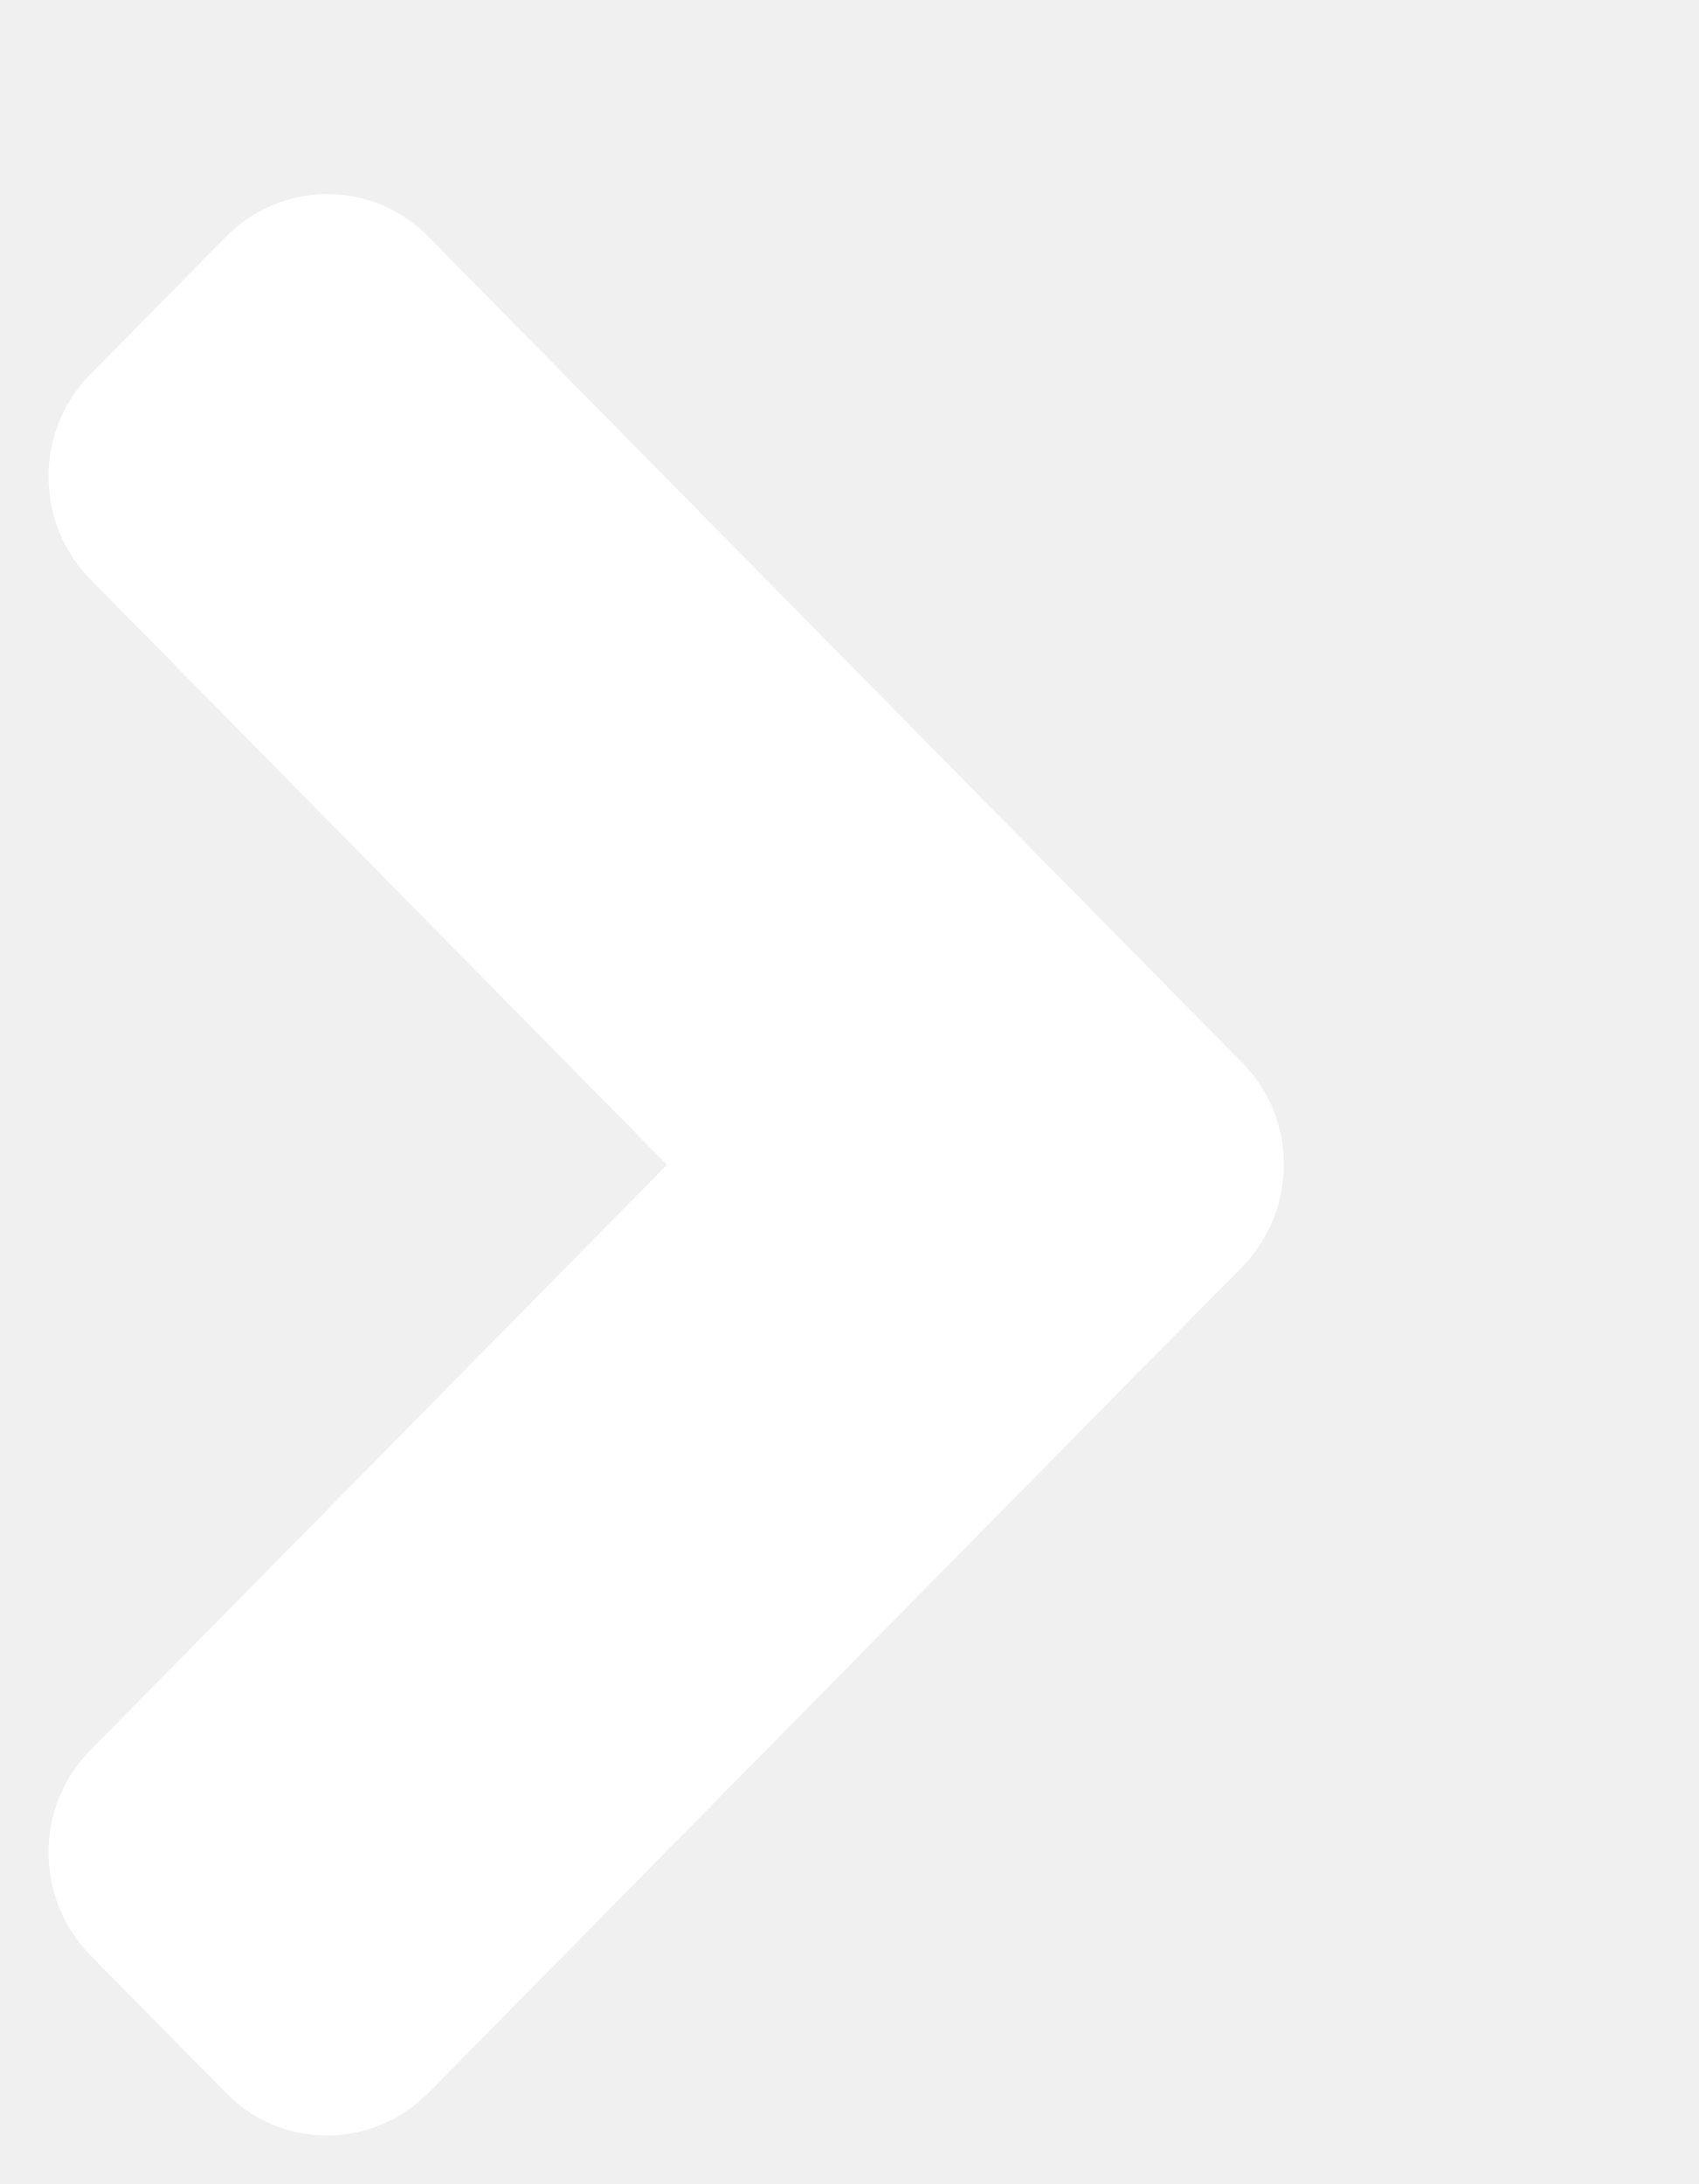
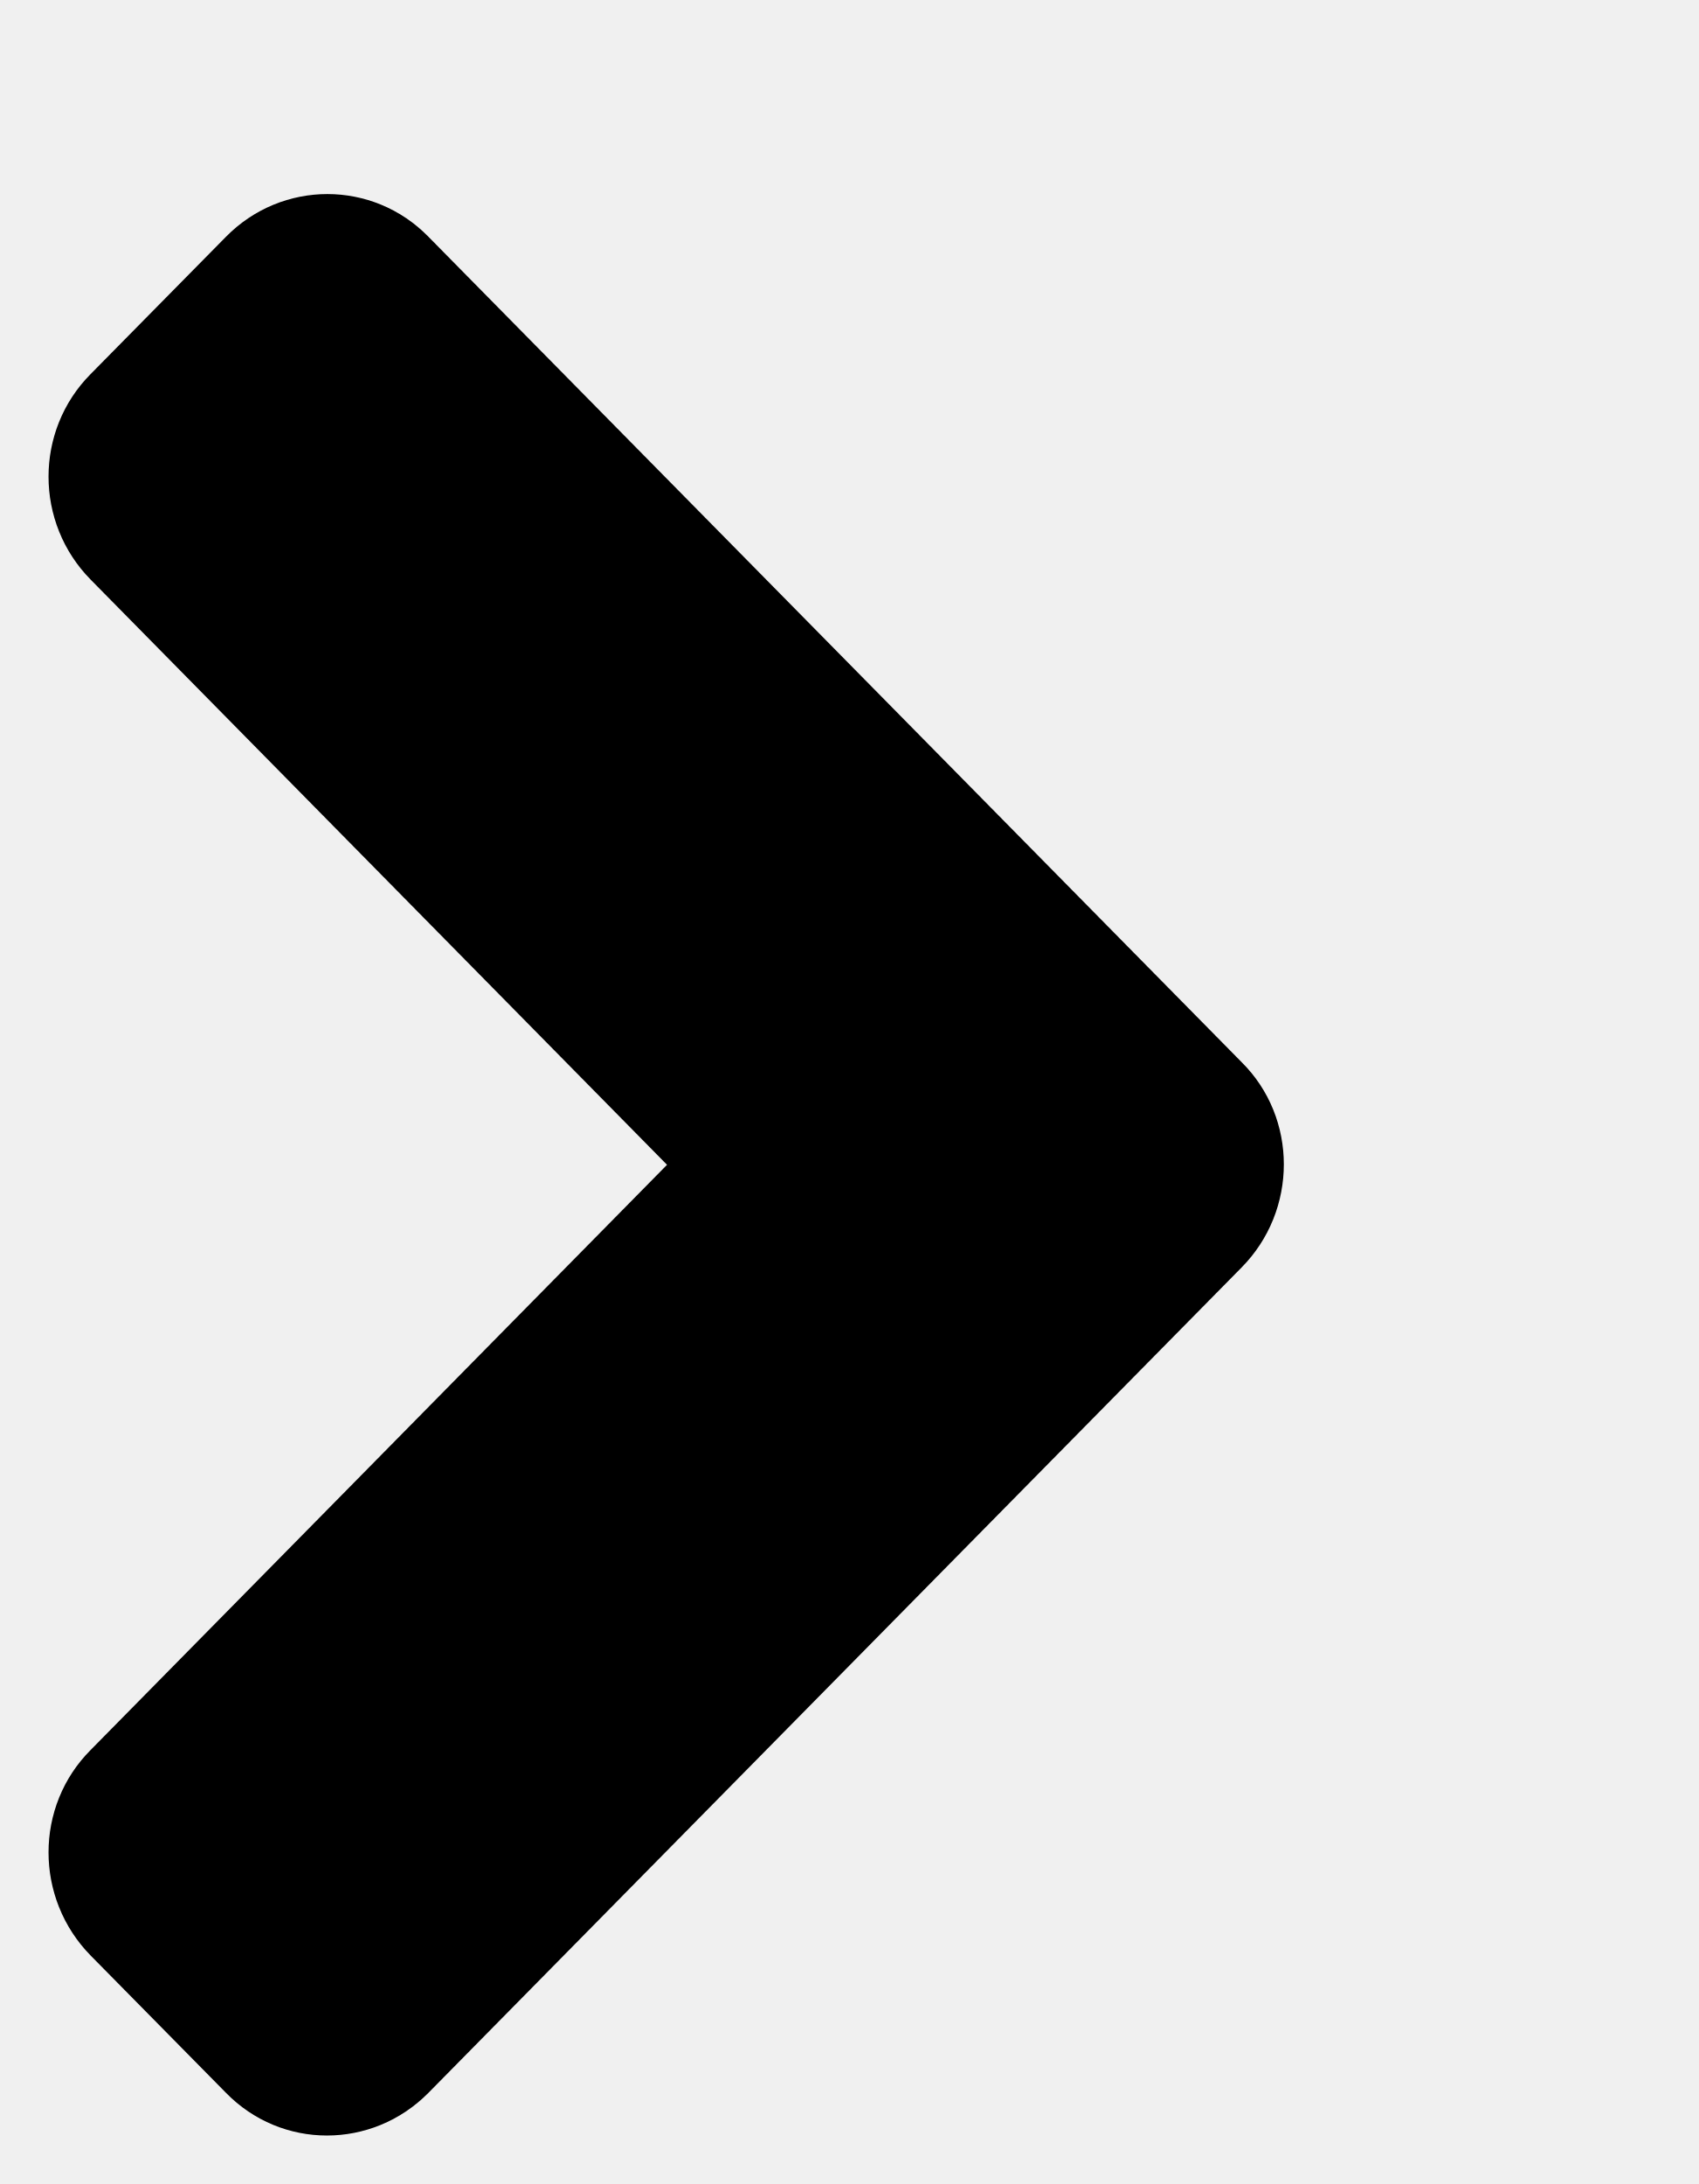
- <svg xmlns="http://www.w3.org/2000/svg" width="7px" height="9px" viewBox="0 0 7 9" version="1.1">
-   <g id="Station-Nav-+-Bigger-Logo" stroke="none" stroke-width="1" fill="none" fill-rule="evenodd">
-     <g id="481-1023-105.7-TheFan--Nav1A-Newsletter" transform="translate(-859, -83)" fill="#FFFFFF" fill-rule="nonzero">
+ <svg xmlns="http://www.w3.org/2000/svg" viewBox="0 0 7 9" version="1.1">
+   <g id="Station-Nav-+-Bigger-Logo" stroke="none" stroke-width="1" fill-rule="evenodd">
+     <g id="481-1023-105.7-TheFan--Nav1A-Newsletter" transform="translate(-859, -83)" fill-rule="nonzero">
      <g id="Group-5" transform="translate(720, 80)">
        <g id="Accu-Widget-Demo---0" transform="translate(142, 7.8) rotate(-90) translate(-142, -7.8) translate(138, 5)">
          <path d="M3.577,4.917 L0.176,1.566 C-0.059,1.334 -0.059,0.96 0.176,0.731 L0.741,0.174 C0.977,-0.058 1.357,-0.058 1.589,0.174 L4,2.549 L6.411,0.174 C6.646,-0.058 7.026,-0.058 7.259,0.174 L7.824,0.731 C8.059,0.962 8.059,1.337 7.824,1.566 L4.423,4.917 C4.193,5.149 3.812,5.149 3.577,4.917 L3.577,4.917 Z" id="Path" />
        </g>
      </g>
    </g>
  </g>
</svg>
